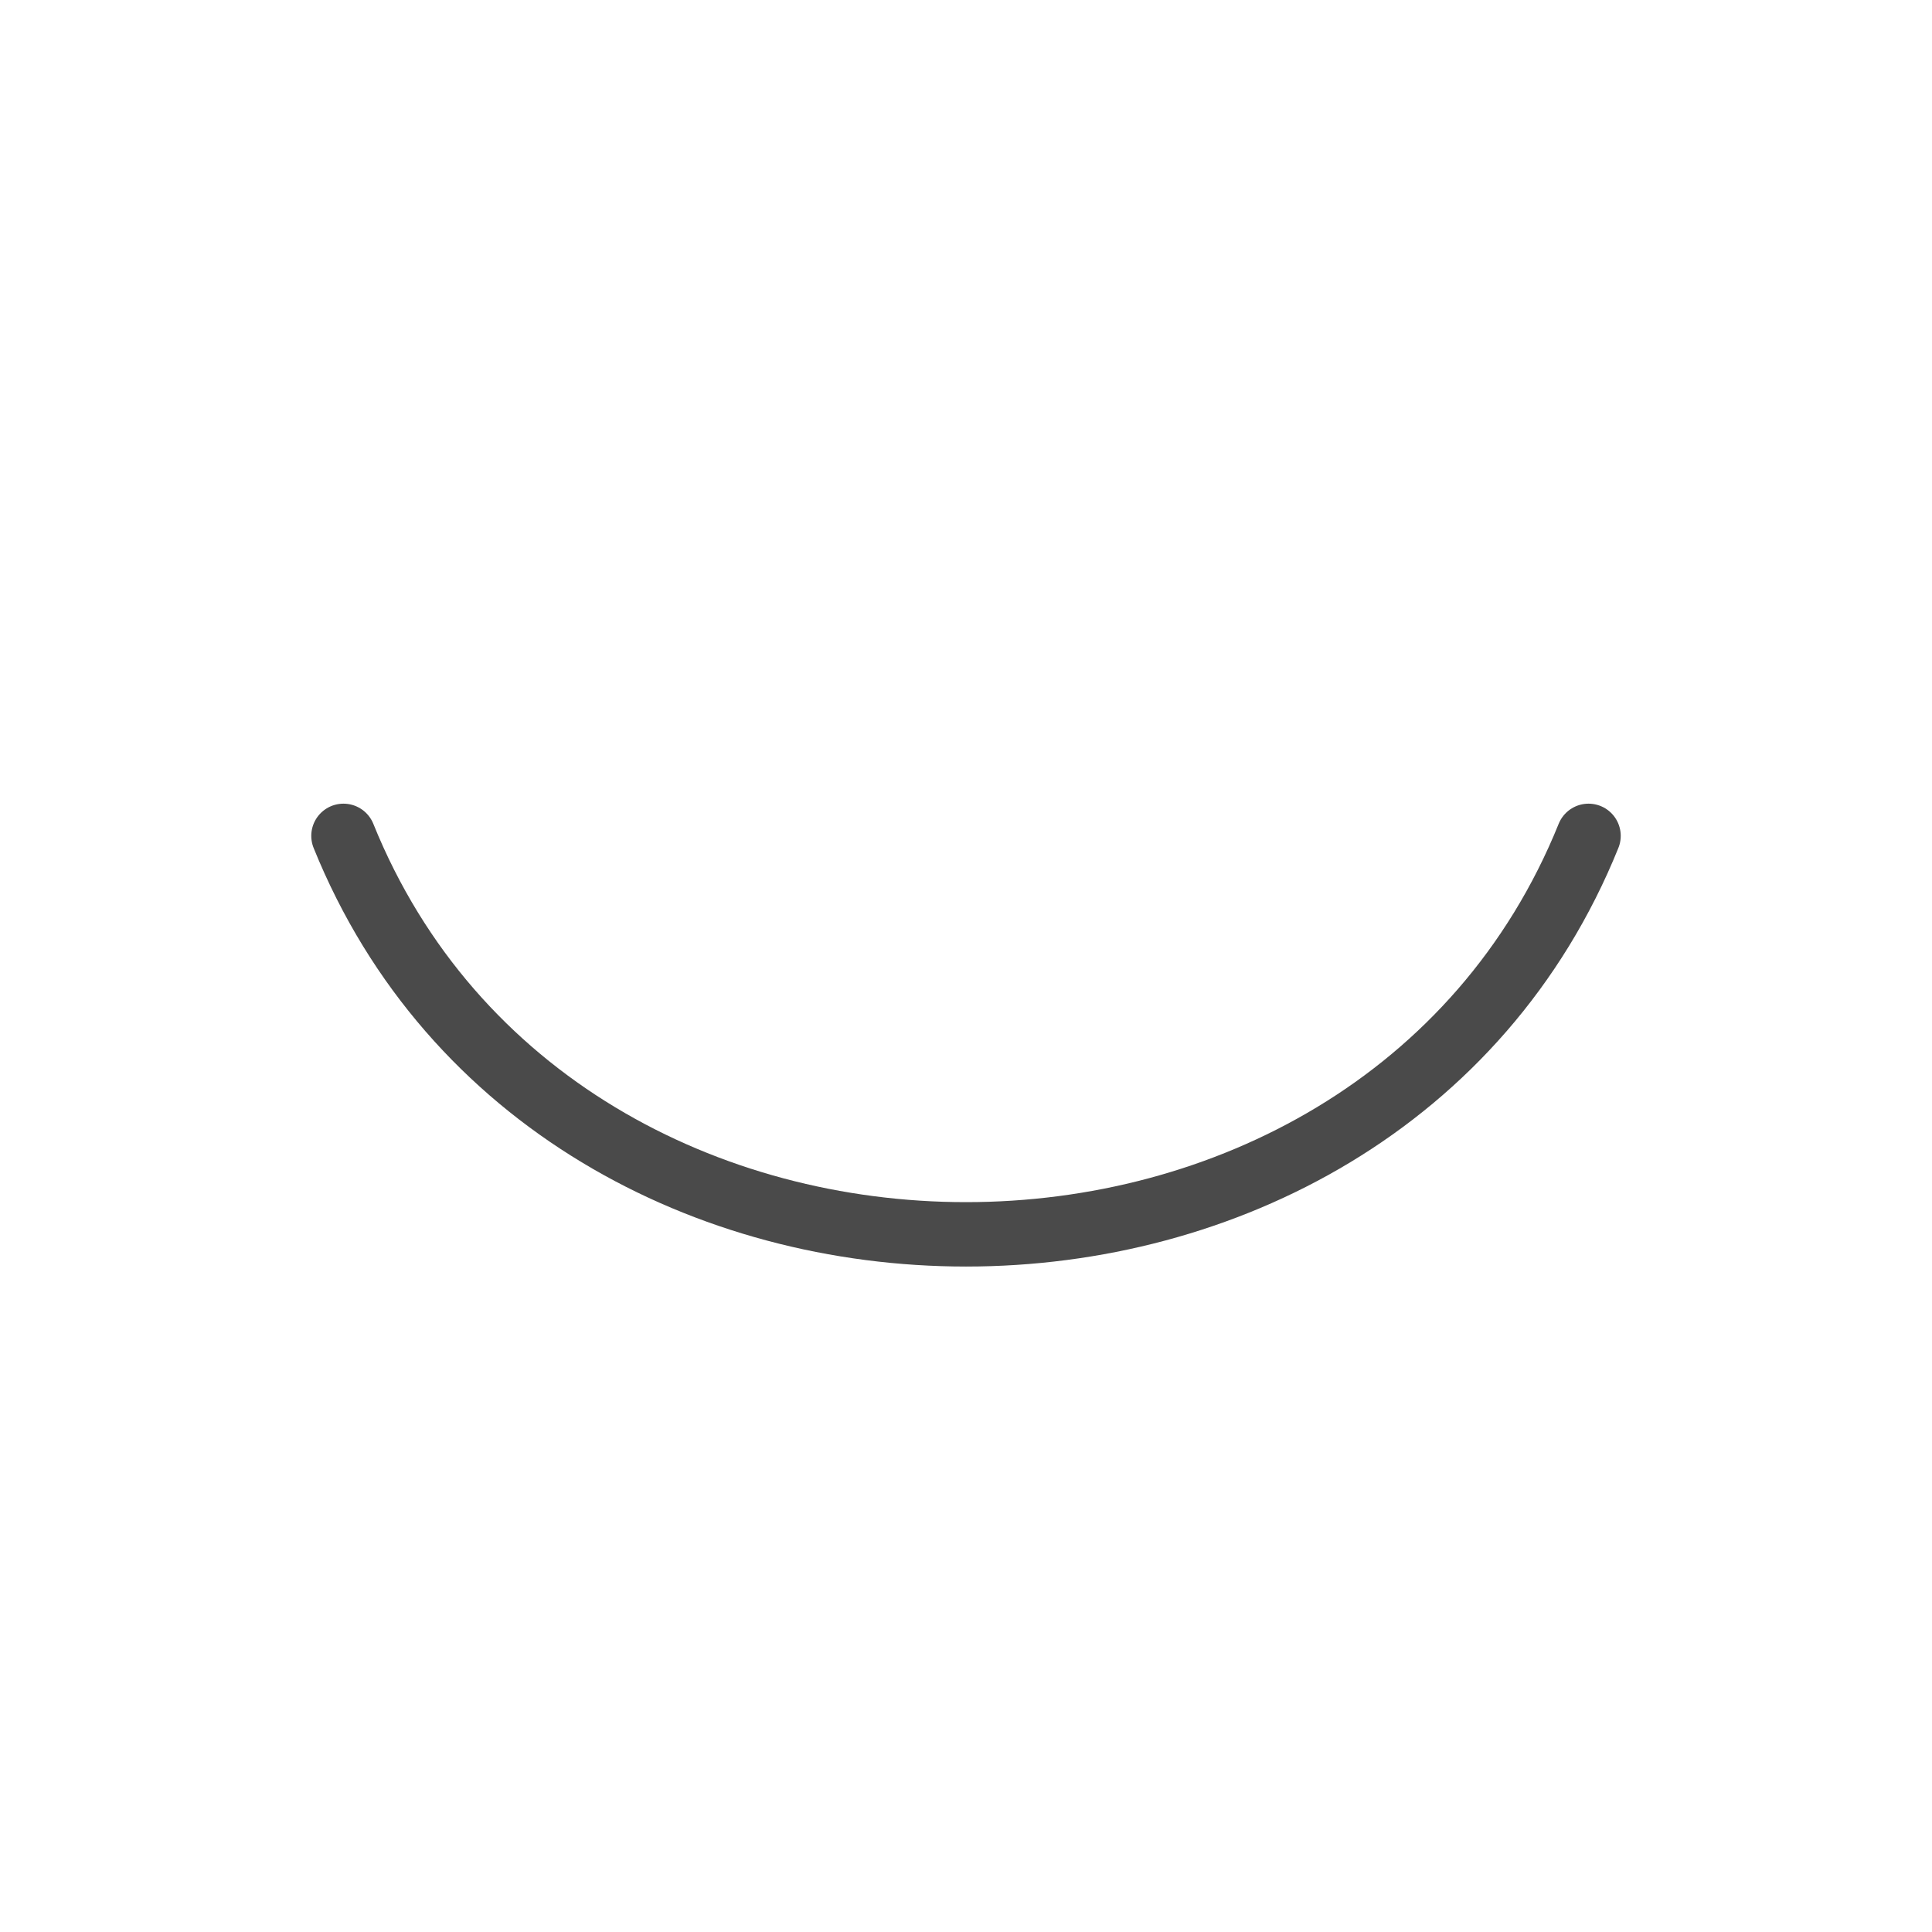
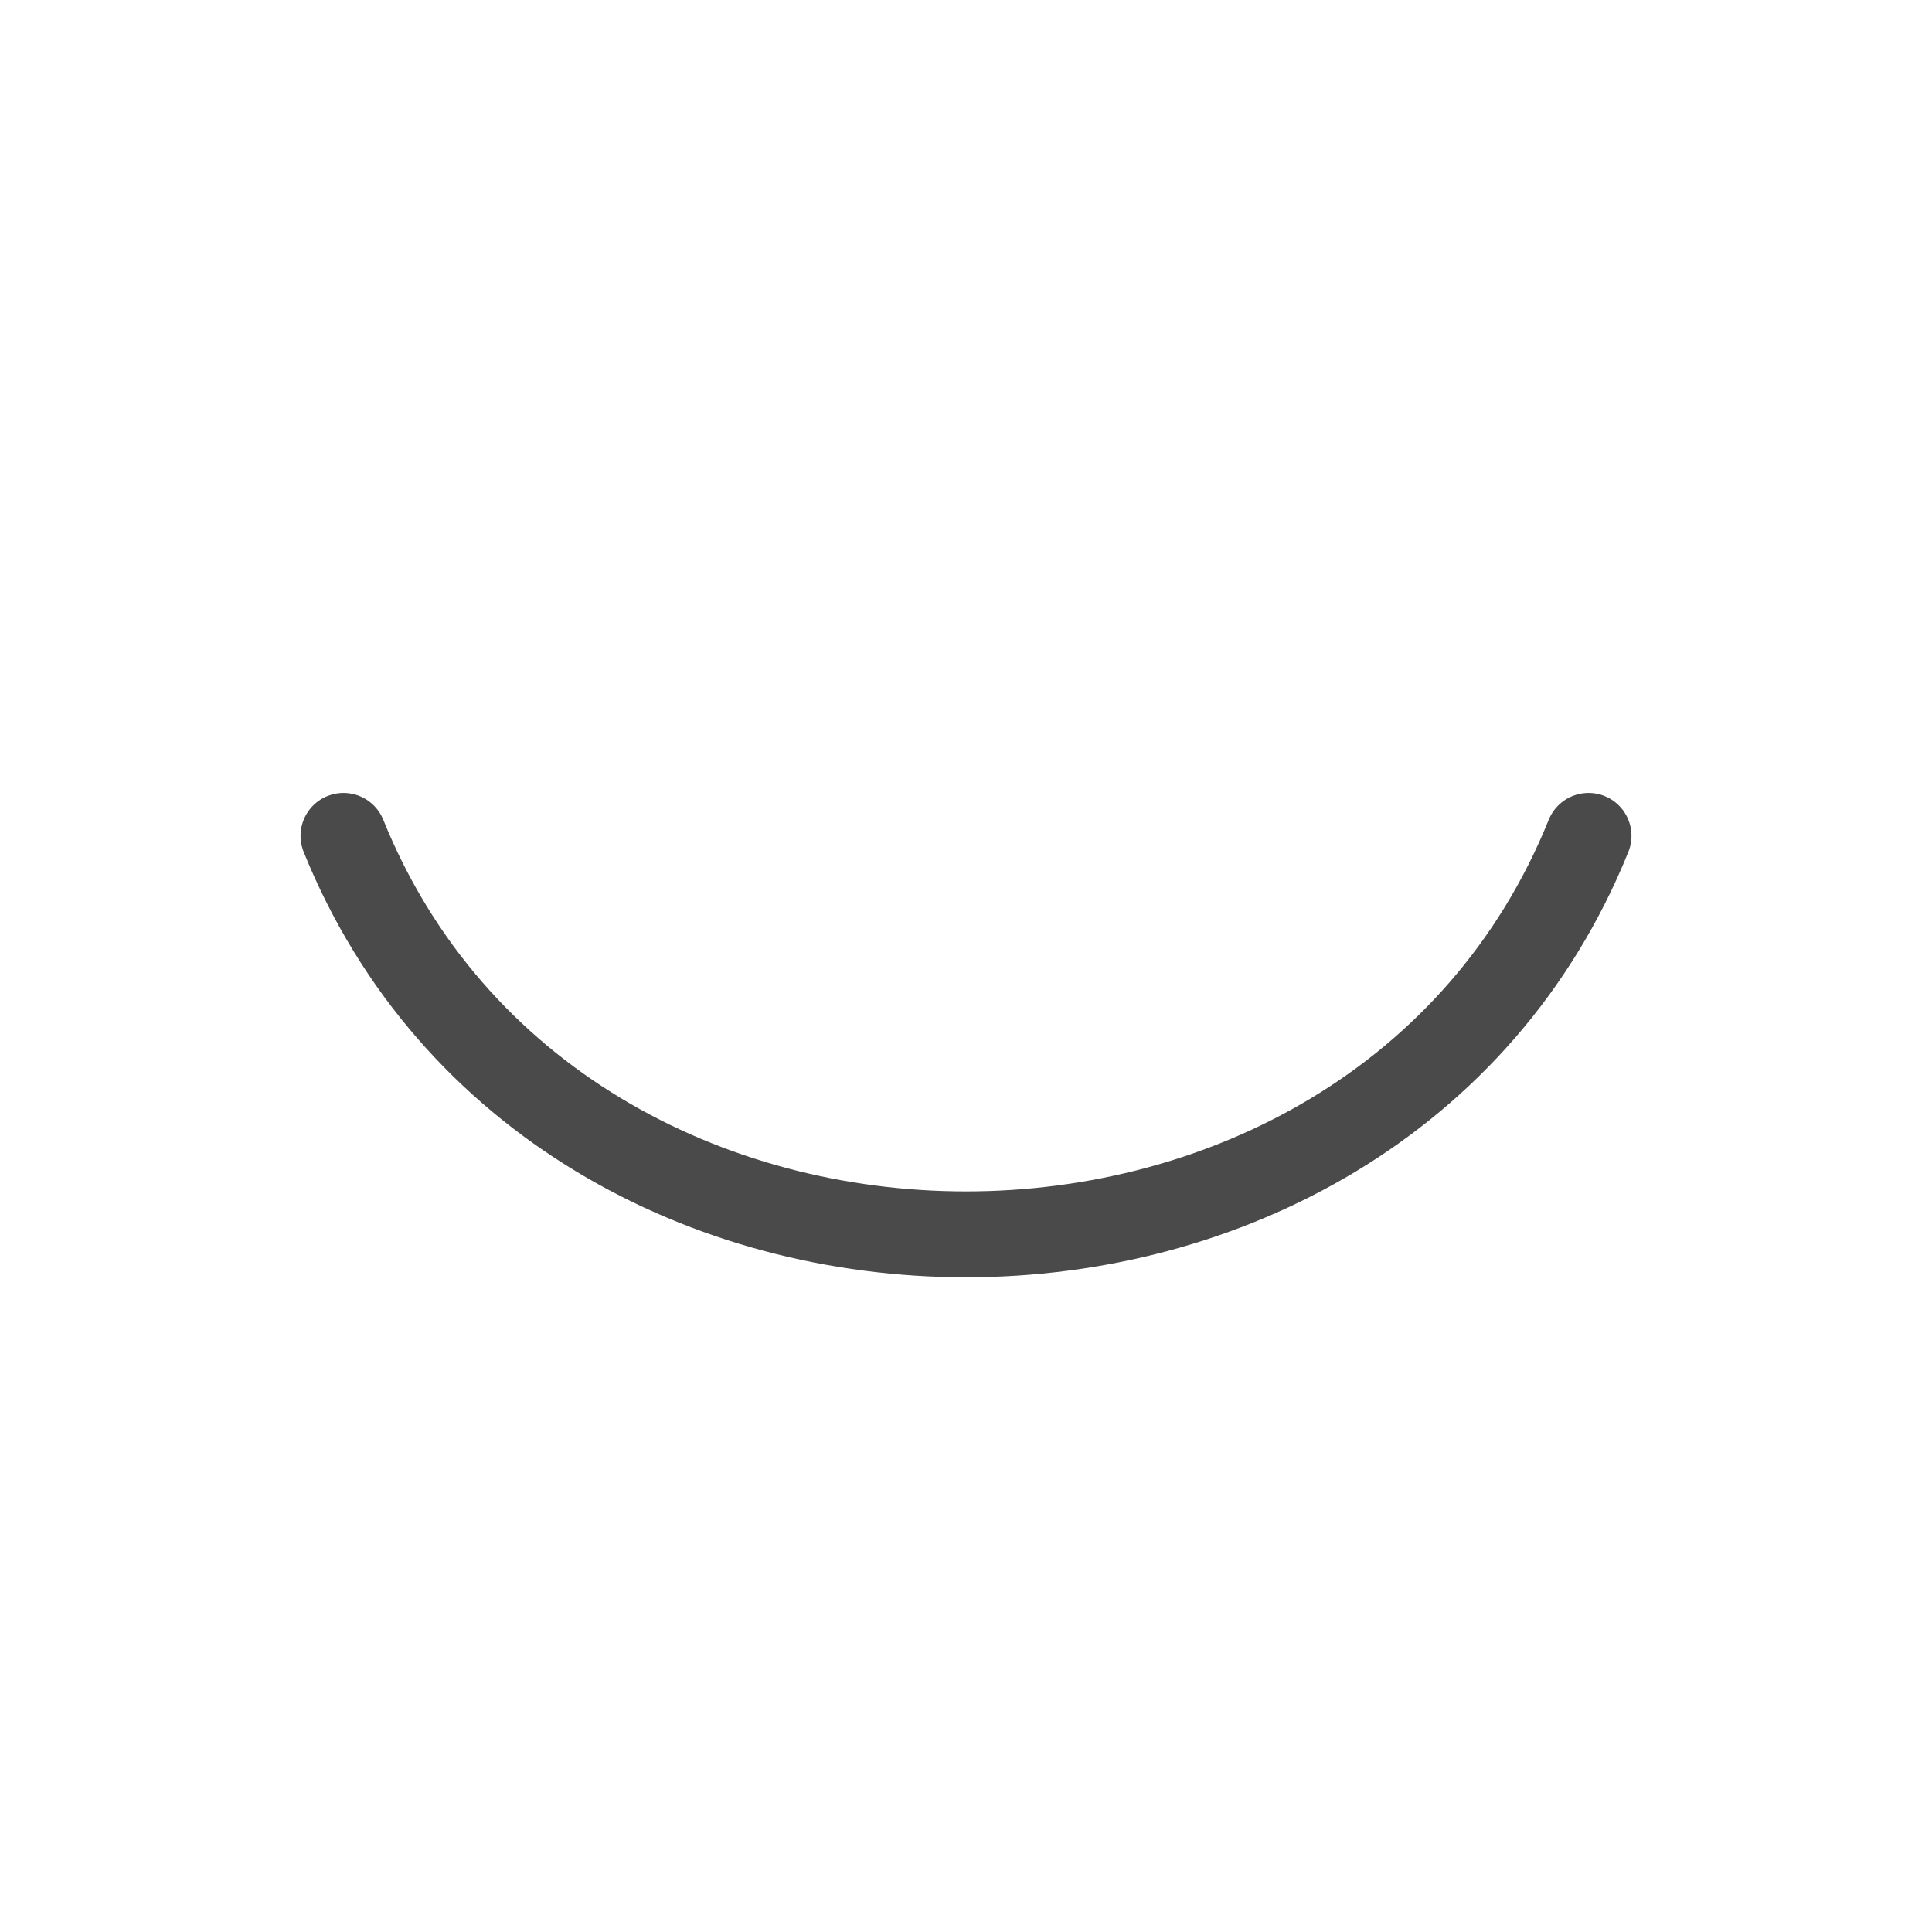
<svg xmlns="http://www.w3.org/2000/svg" width="45px" height="45px" viewBox="0 0 45 45" version="1.1">
  <g id="tabicon-/-eye-close-black" stroke="none" stroke-width="1" fill="none" fill-rule="evenodd" stroke-linecap="round" stroke-linejoin="round">
-     <path d="M37,19.469 C32,31.844 13,31.844 8,19.469" id="Path" stroke="#4A4A4A" stroke-width="1.5" />
+     <path d="M37,19.469 C32,31.844 13,31.844 8,19.469" id="Path" stroke="#4A4A4A" stroke-width="2" />
  </g>
</svg>
